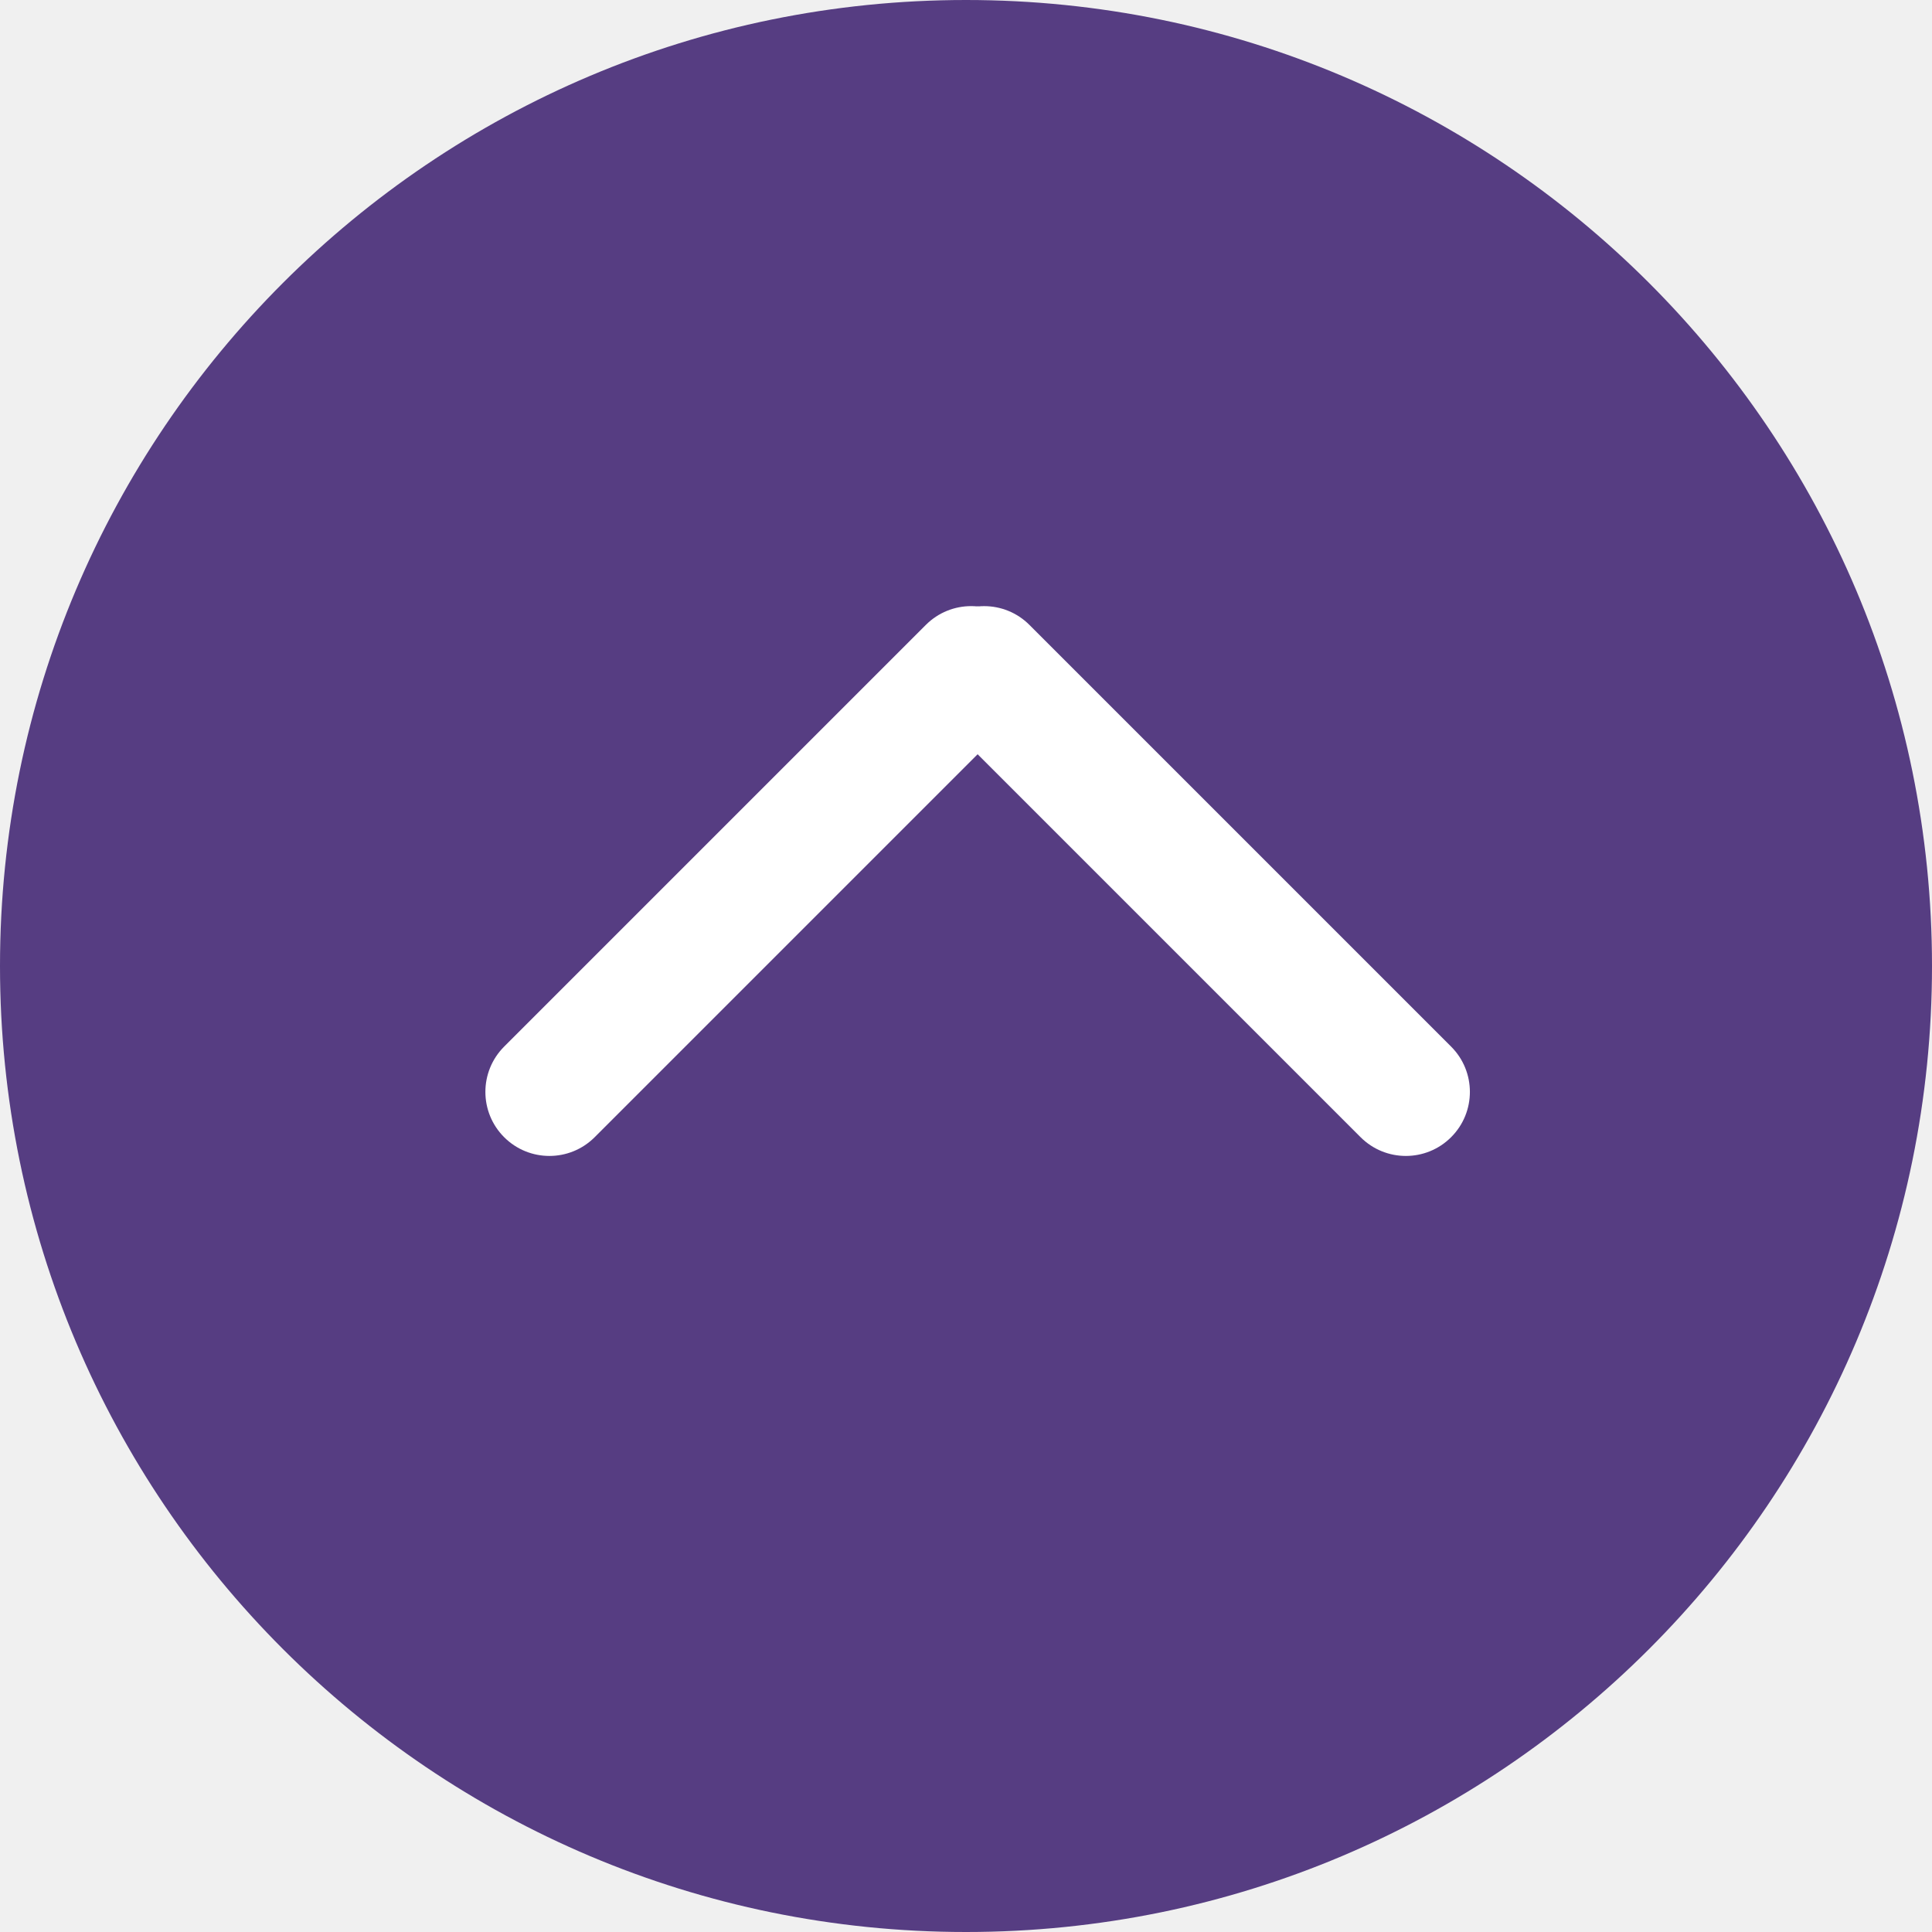
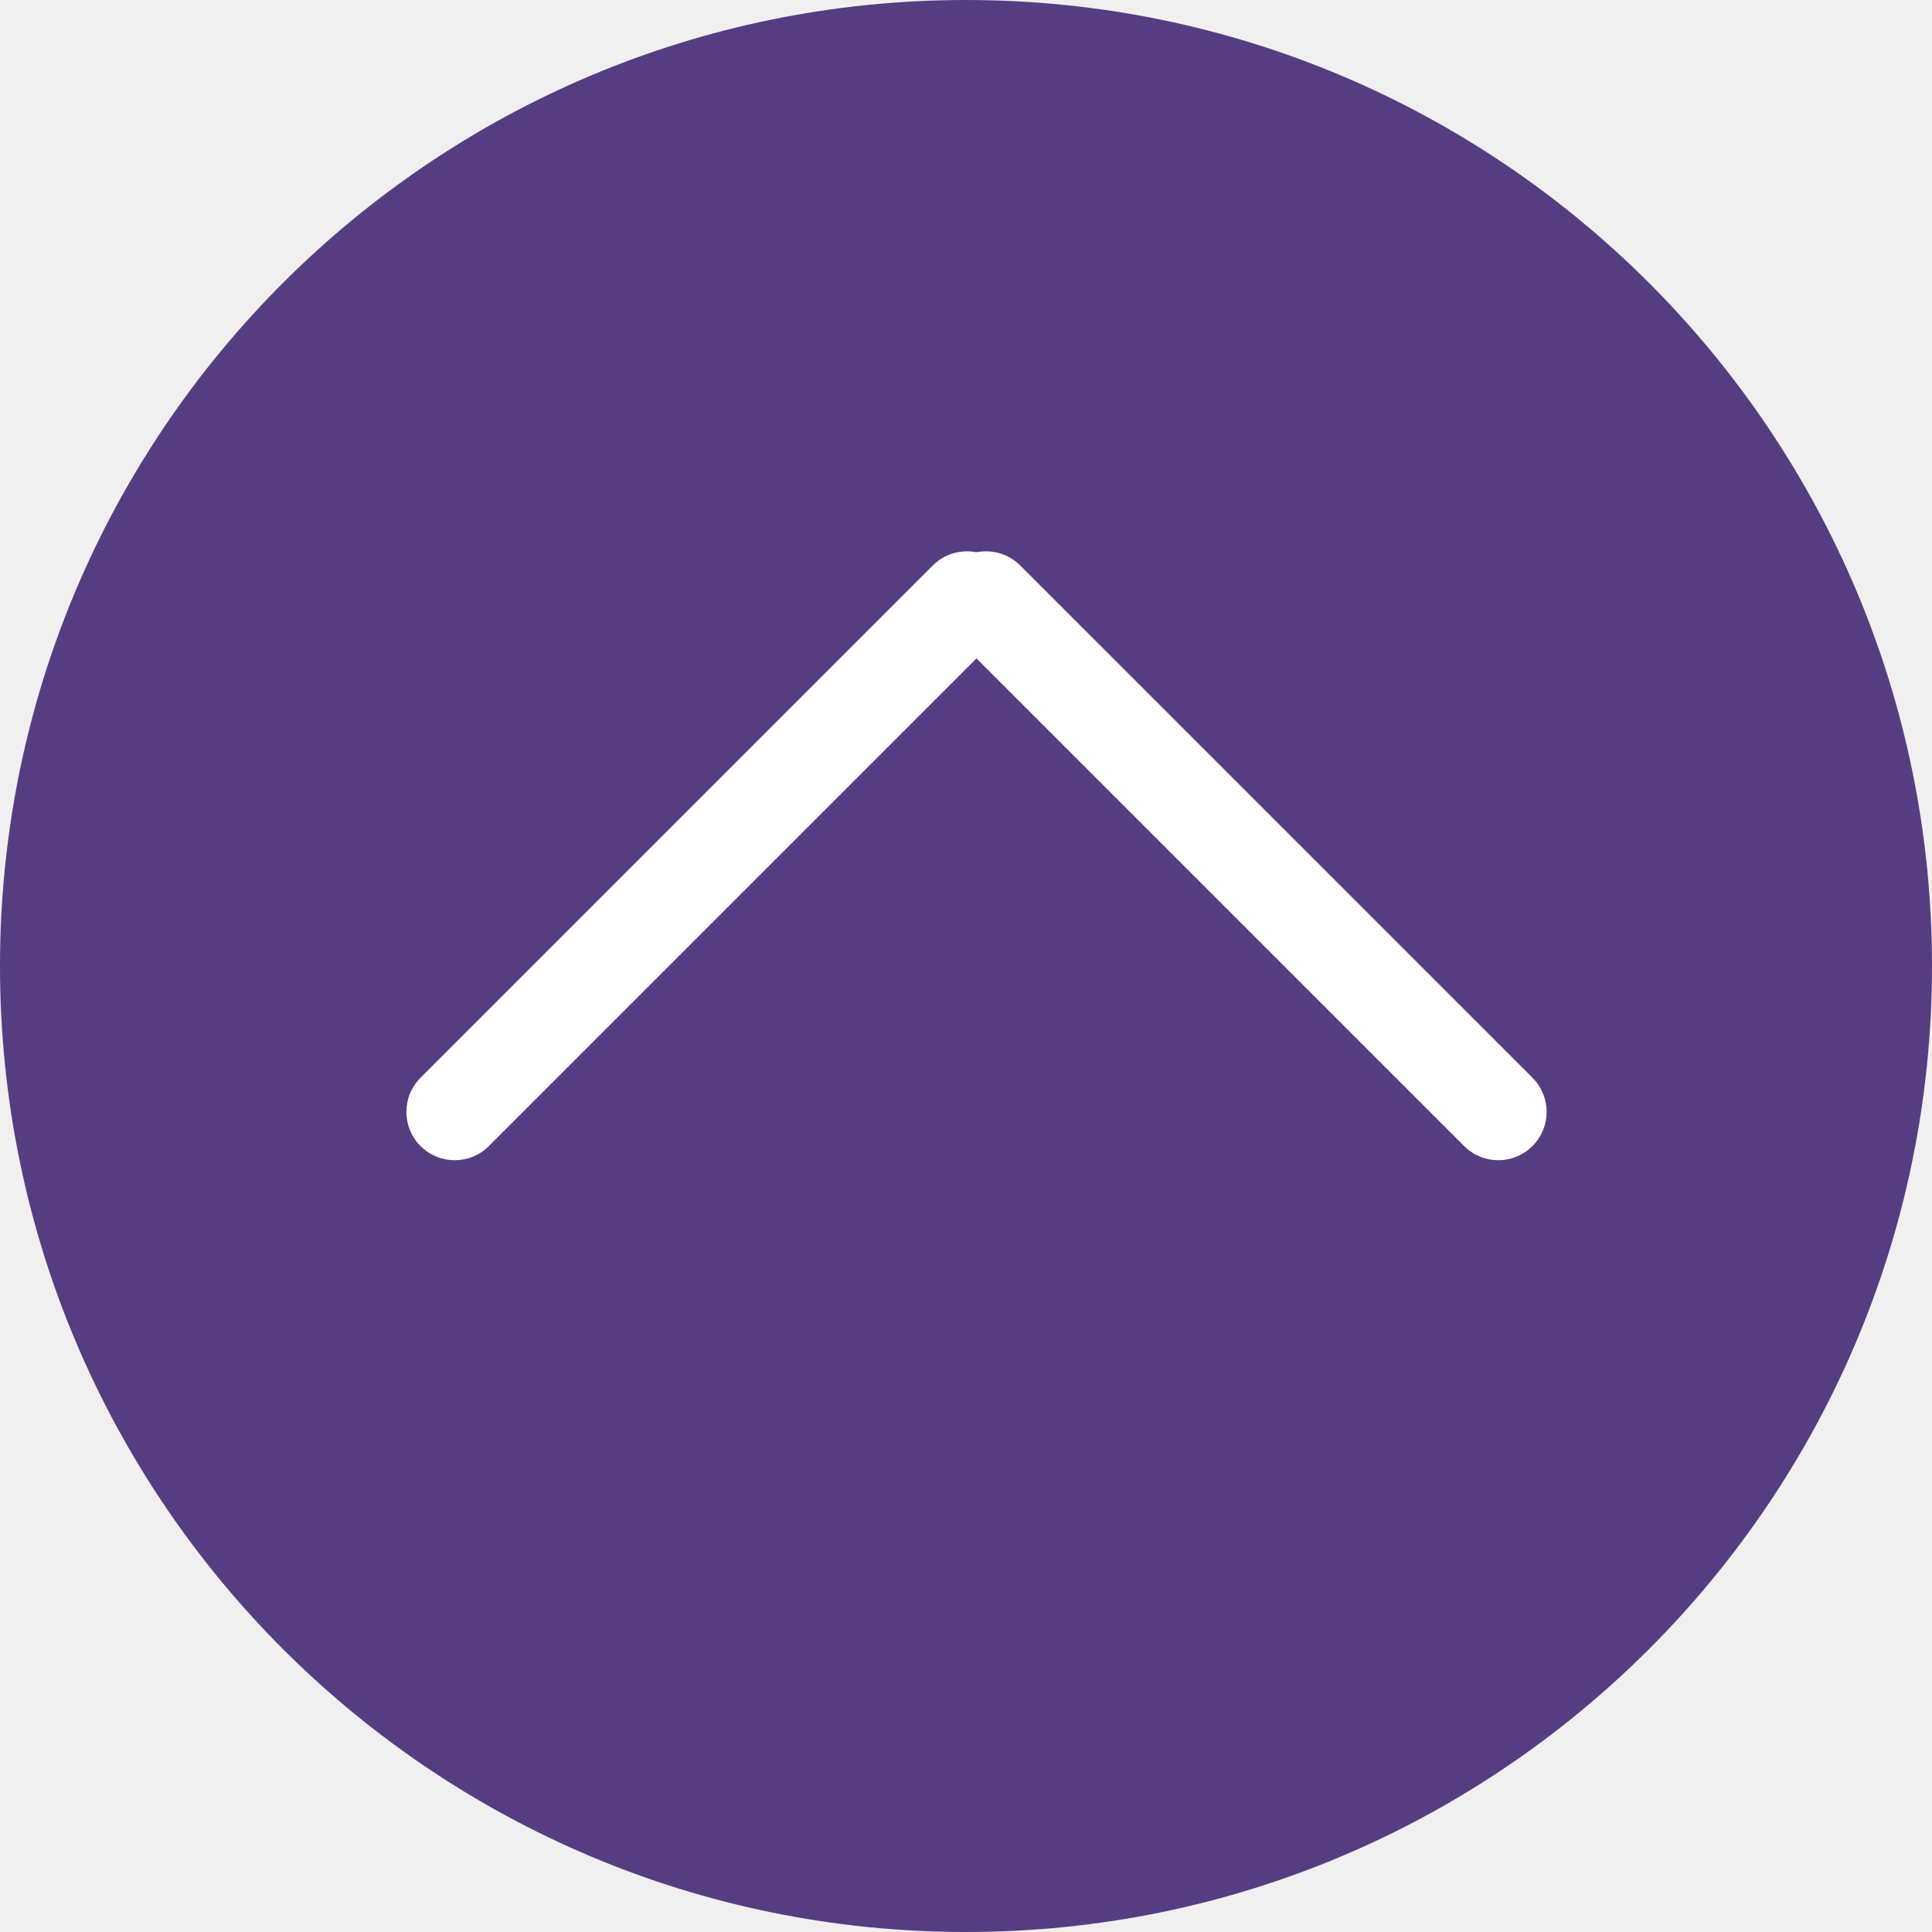
<svg xmlns="http://www.w3.org/2000/svg" width="80" height="80" viewBox="0 0 80 80" fill="none">
  <circle cx="40" cy="40" r="40" fill="#563D82" />
-   <path fill-rule="evenodd" clip-rule="evenodd" d="M42.088 25.875C43.124 26.91 43.124 28.589 42.088 29.625L24.625 47.088C23.59 48.124 21.91 48.124 20.875 47.088V47.088C19.84 46.053 19.84 44.374 20.875 43.338L38.338 25.875C39.374 24.839 41.053 24.839 42.088 25.875V25.875Z" fill="white" />
-   <path fill-rule="evenodd" clip-rule="evenodd" d="M60.088 47.088C59.053 48.124 57.374 48.124 56.338 47.088L38.875 29.625C37.84 28.59 37.84 26.91 38.875 25.875V25.875C39.91 24.84 41.59 24.84 42.625 25.875L60.088 43.338C61.124 44.374 61.124 46.053 60.088 47.088V47.088Z" fill="white" />
+   <path fill-rule="evenodd" clip-rule="evenodd" d="M41.456 23.414C42.237 24.195 42.237 25.462 41.456 26.243L20.243 47.456C19.462 48.237 18.195 48.237 17.414 47.456V47.456C16.633 46.675 16.633 45.409 17.414 44.627L38.627 23.414C39.408 22.633 40.675 22.633 41.456 23.414V23.414Z" fill="white" />
+   <path fill-rule="evenodd" clip-rule="evenodd" d="M63.456 47.456C62.675 48.237 61.408 48.237 60.627 47.456L39.414 26.243C38.633 25.462 38.633 24.195 39.414 23.414V23.414C40.195 22.633 41.462 22.633 42.243 23.414L63.456 44.627C64.237 45.408 64.237 46.675 63.456 47.456V47.456Z" fill="white" />
</svg>
